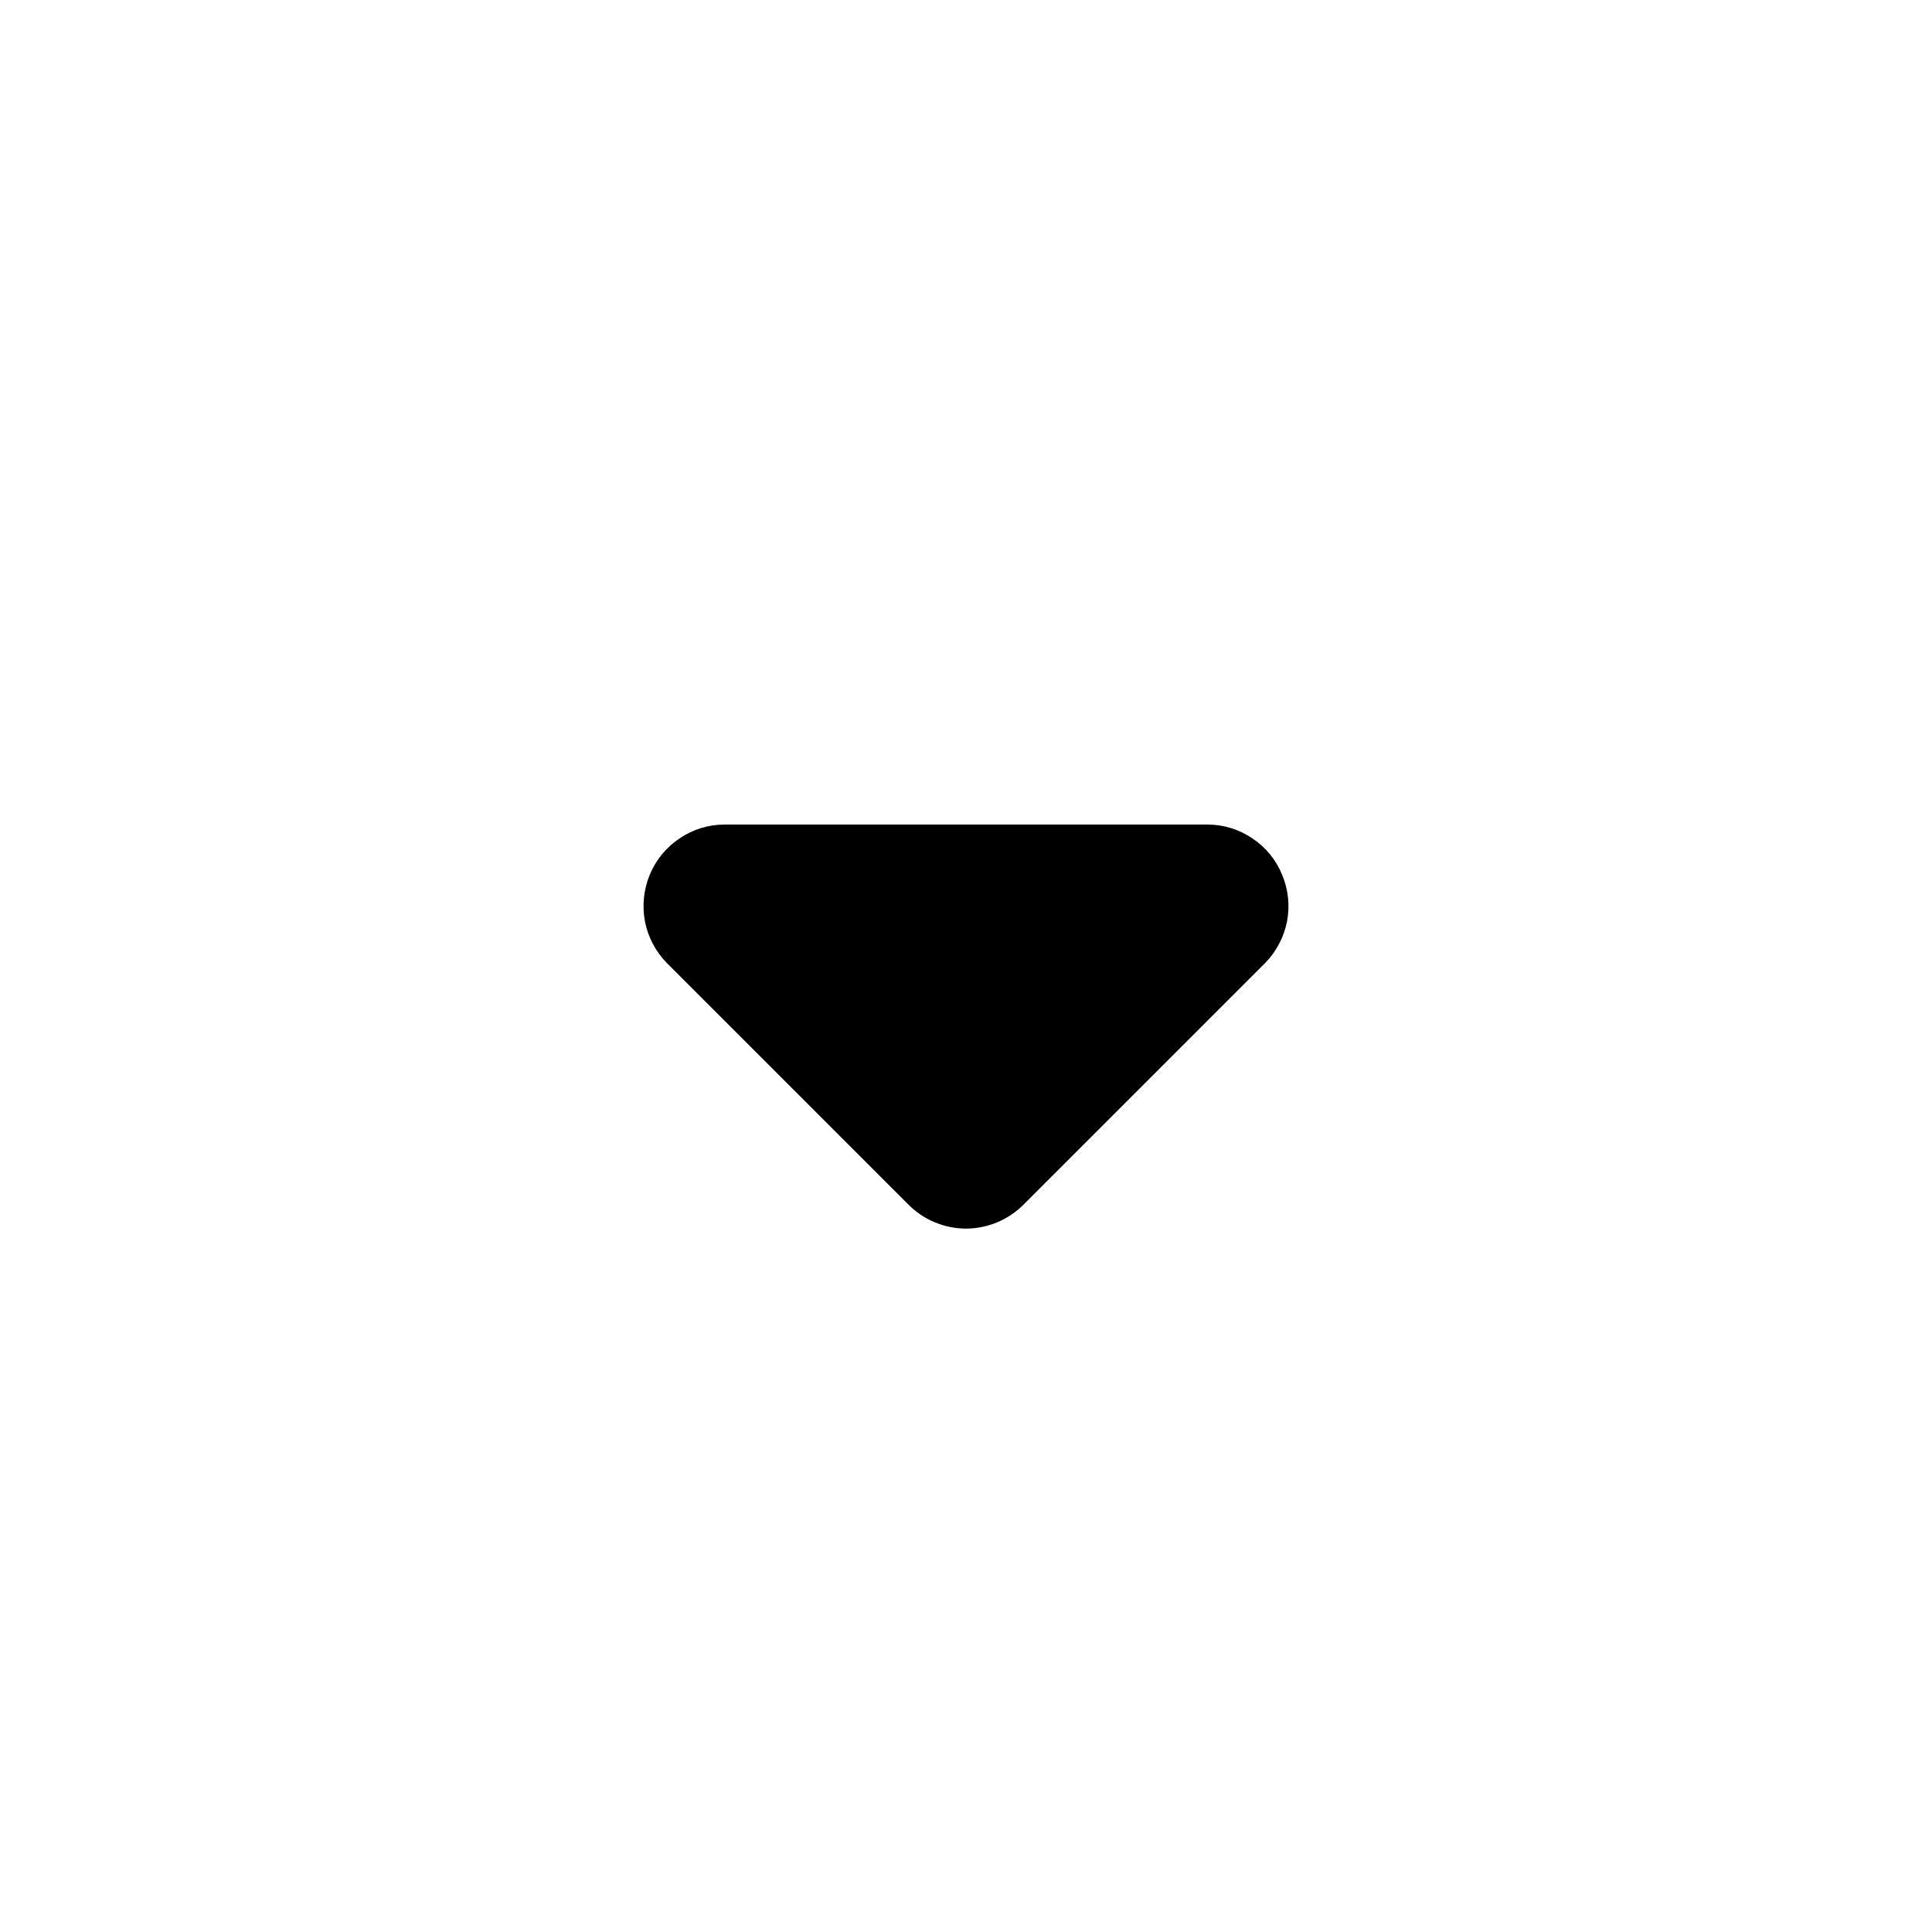
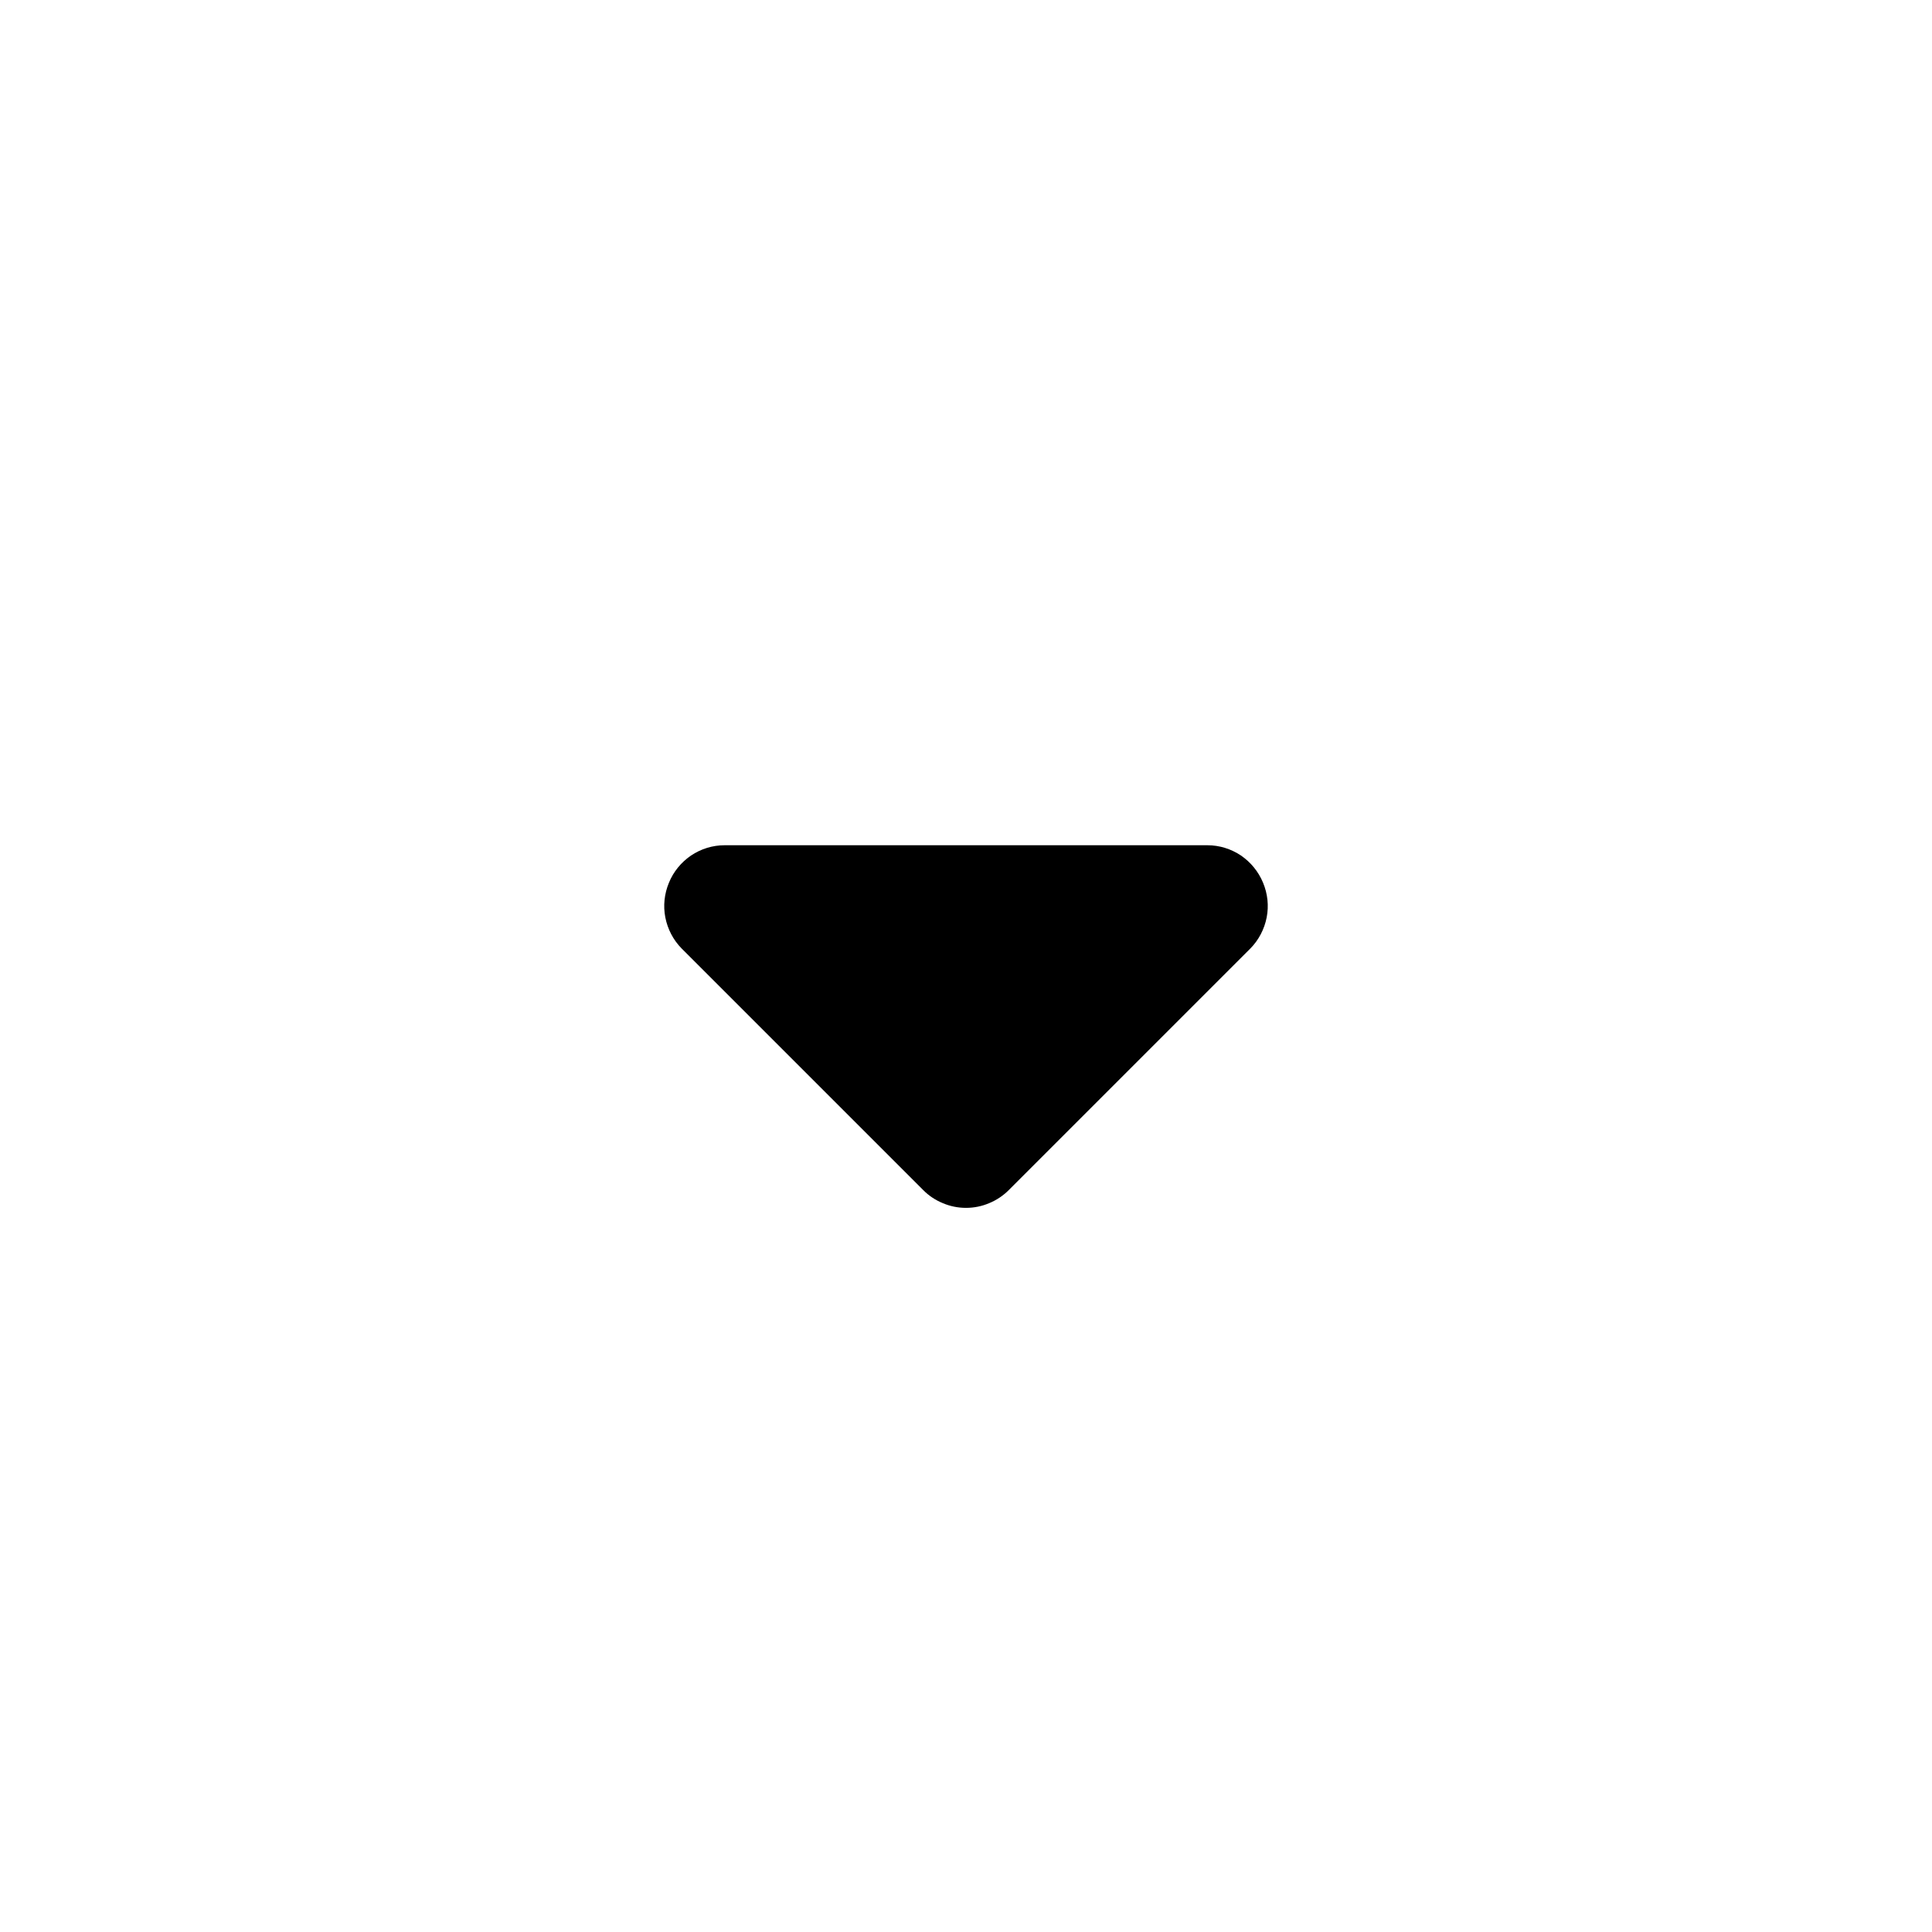
- <svg xmlns="http://www.w3.org/2000/svg" width="14" height="14" viewBox="0 0 14 14" fill="none">
-   <path d="M9.061 6.873L7.311 8.623C7.27 8.664 7.221 8.697 7.168 8.719C7.115 8.741 7.058 8.753 7 8.753C6.942 8.753 6.885 8.741 6.832 8.719C6.778 8.697 6.73 8.664 6.689 8.623L4.939 6.873C4.879 6.812 4.837 6.733 4.821 6.649C4.805 6.564 4.814 6.476 4.847 6.396C4.88 6.316 4.936 6.248 5.008 6.2C5.079 6.151 5.164 6.125 5.25 6.125H8.75C8.836 6.125 8.921 6.151 8.992 6.2C9.064 6.248 9.12 6.316 9.152 6.396C9.186 6.476 9.195 6.564 9.179 6.649C9.162 6.733 9.121 6.812 9.061 6.873V6.873Z" fill="currentColor" stroke="currentColor" stroke-width="0.3" />
+ <svg xmlns="http://www.w3.org/2000/svg" width="16" height="16" viewBox="0 0 16 16" fill="none">
+   <path d="M10.355 7.855L8.355 9.855C8.308 9.902 8.253 9.939 8.192 9.964C8.131 9.99 8.066 10.003 8 10.003C7.934 10.003 7.869 9.99 7.808 9.964C7.747 9.939 7.691 9.902 7.645 9.855L5.645 7.855C5.576 7.785 5.529 7.695 5.51 7.598C5.491 7.501 5.502 7.401 5.54 7.31C5.577 7.219 5.641 7.141 5.723 7.085C5.805 7.03 5.901 7 6 7L10 7C10.099 7 10.195 7.03 10.277 7.085C10.359 7.141 10.422 7.219 10.46 7.31C10.498 7.401 10.509 7.501 10.49 7.598C10.471 7.695 10.424 7.785 10.355 7.855Z" fill="currentColor" />
</svg>
